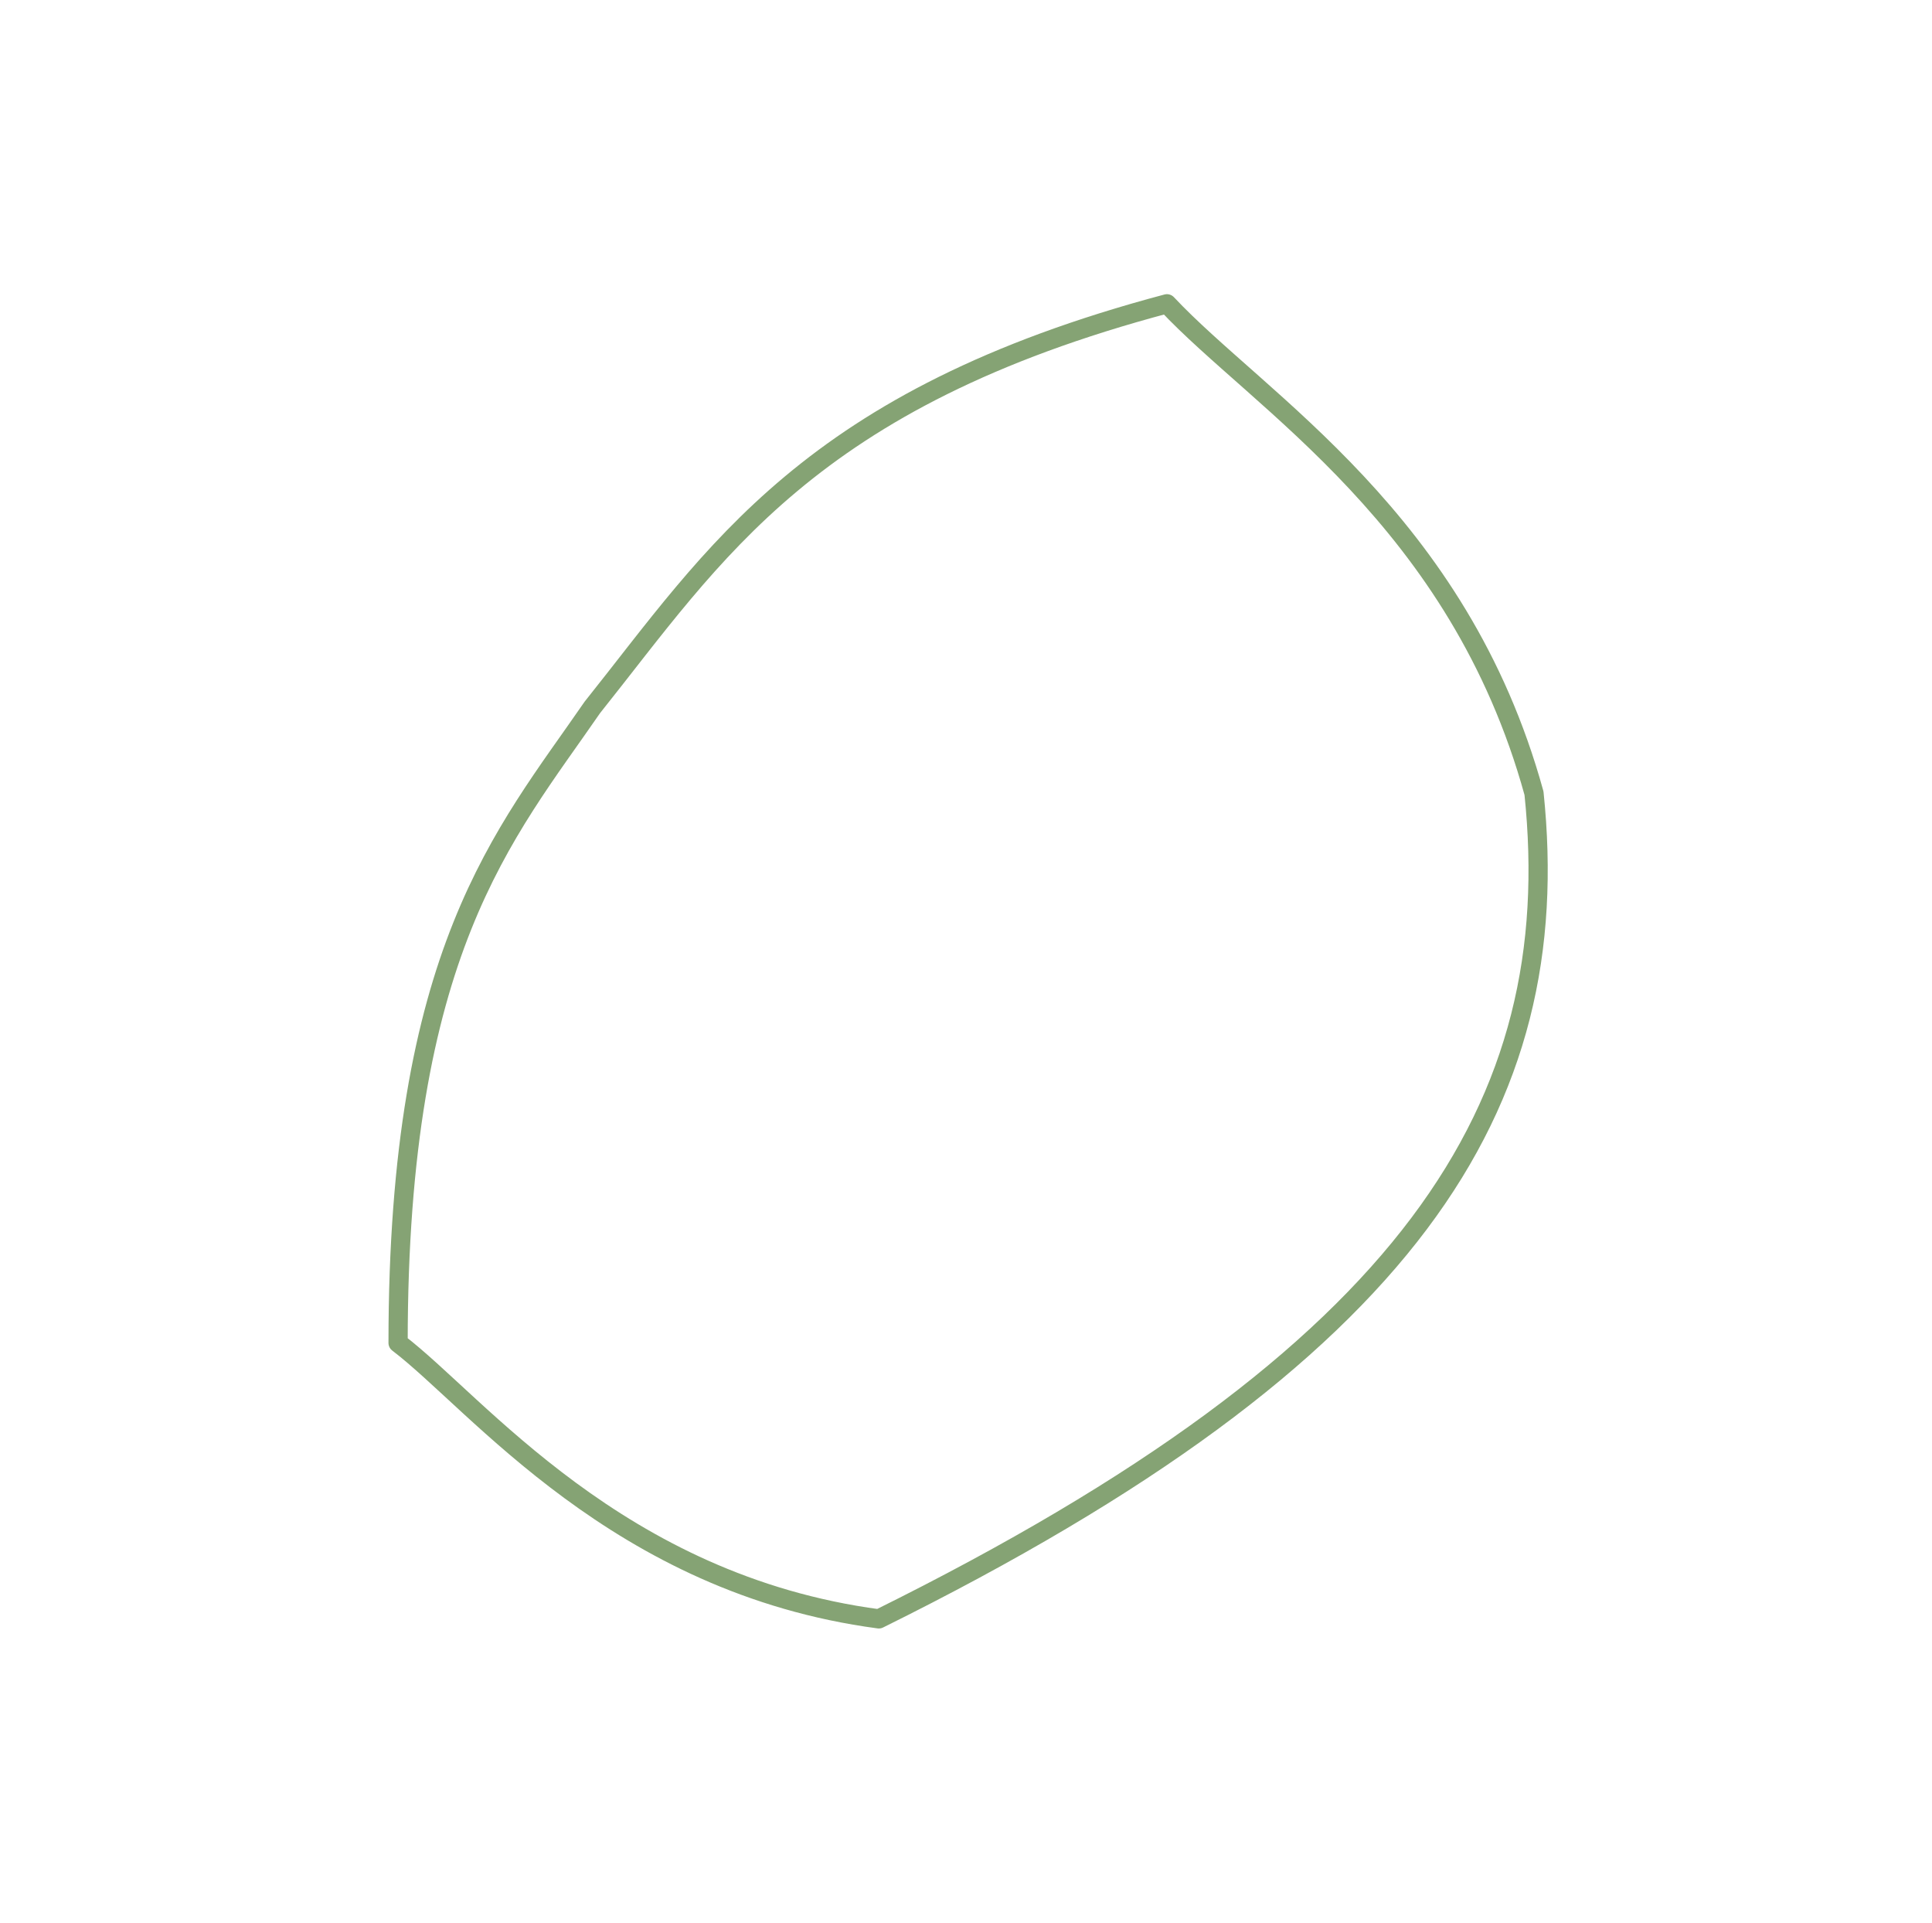
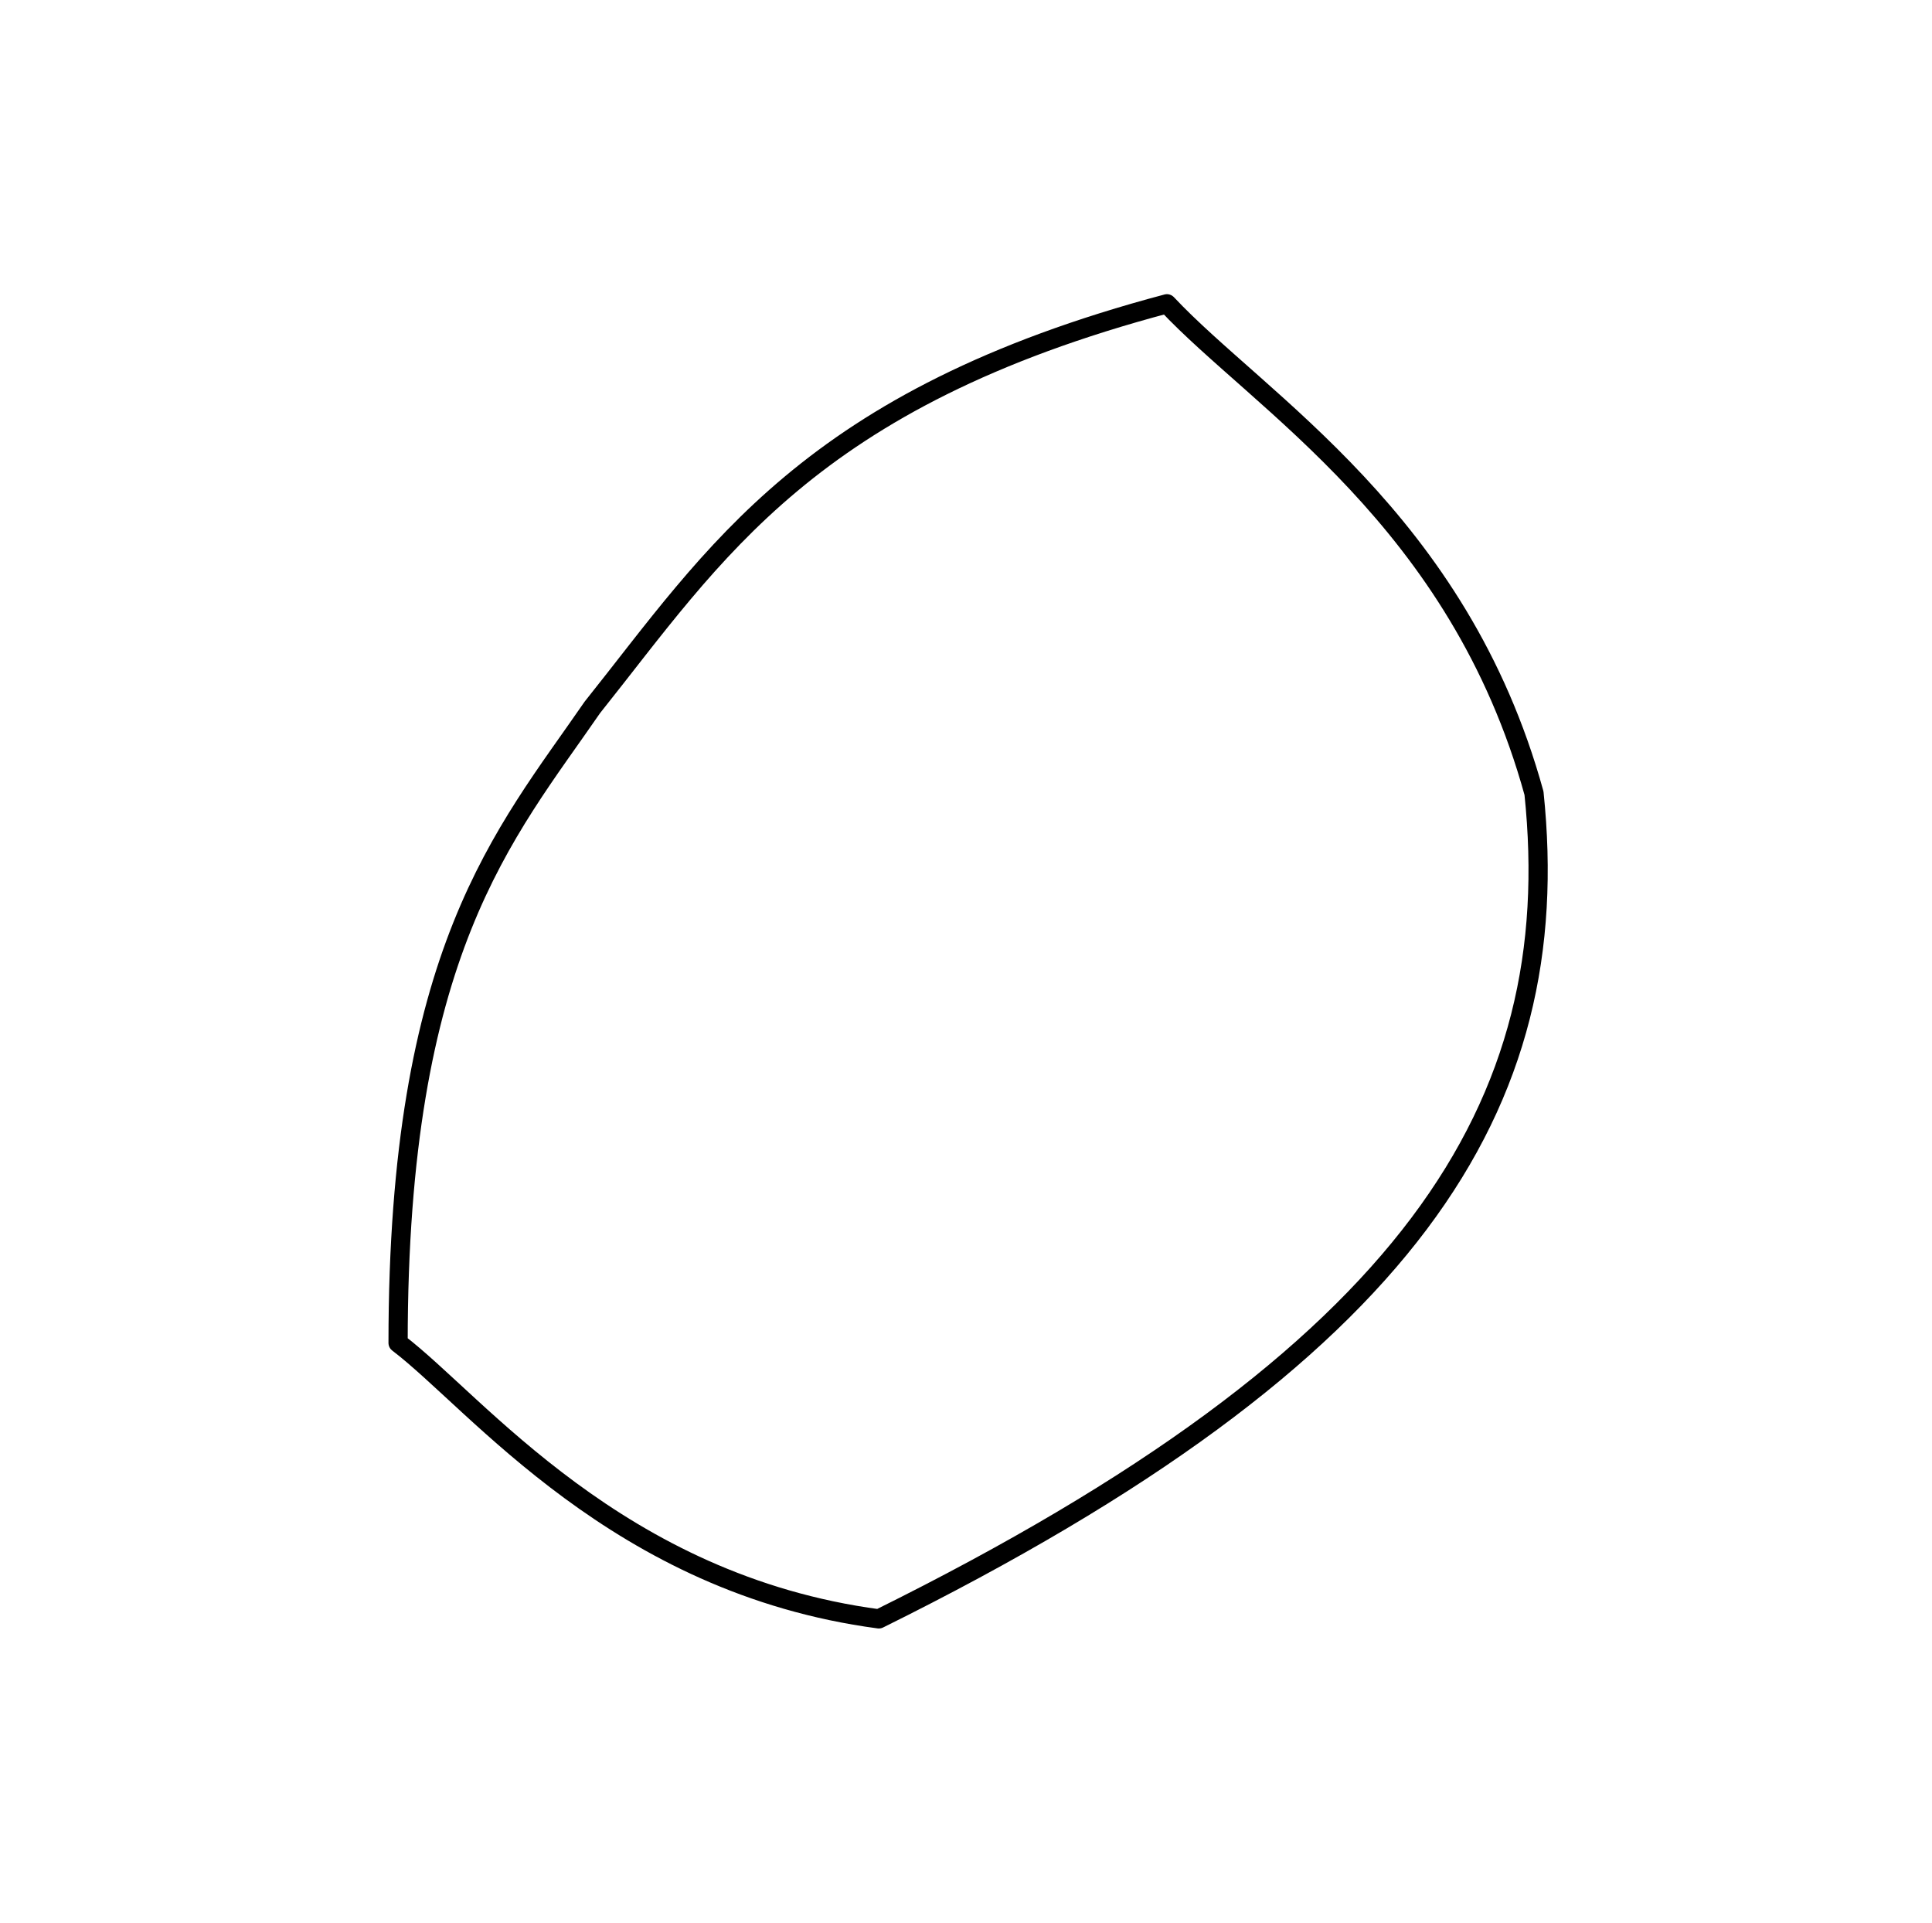
<svg xmlns="http://www.w3.org/2000/svg" width="201" height="200" viewBox="0 0 201 200" fill="none">
-   <path d="M91.431 168.399C64.228 164.783 49.617 145.922 41.416 139.695C41.416 98.915 52.485 86.849 61.628 73.581C74.379 57.621 84.086 41.515 121.406 31.601C131.006 41.845 151.741 54.029 159.593 82.51C162.966 114.932 147.036 140.877 91.431 168.399Z" stroke="#85A374" stroke-width="2" stroke-linecap="round" stroke-linejoin="round" />
+   <path d="M91.431 168.399C64.228 164.783 49.617 145.922 41.416 139.695C41.416 98.915 52.485 86.849 61.628 73.581C74.379 57.621 84.086 41.515 121.406 31.601C131.006 41.845 151.741 54.029 159.593 82.51C162.966 114.932 147.036 140.877 91.431 168.399Z" stroke="currentColor" stroke-width="2" stroke-linecap="round" stroke-linejoin="round" />
</svg>
